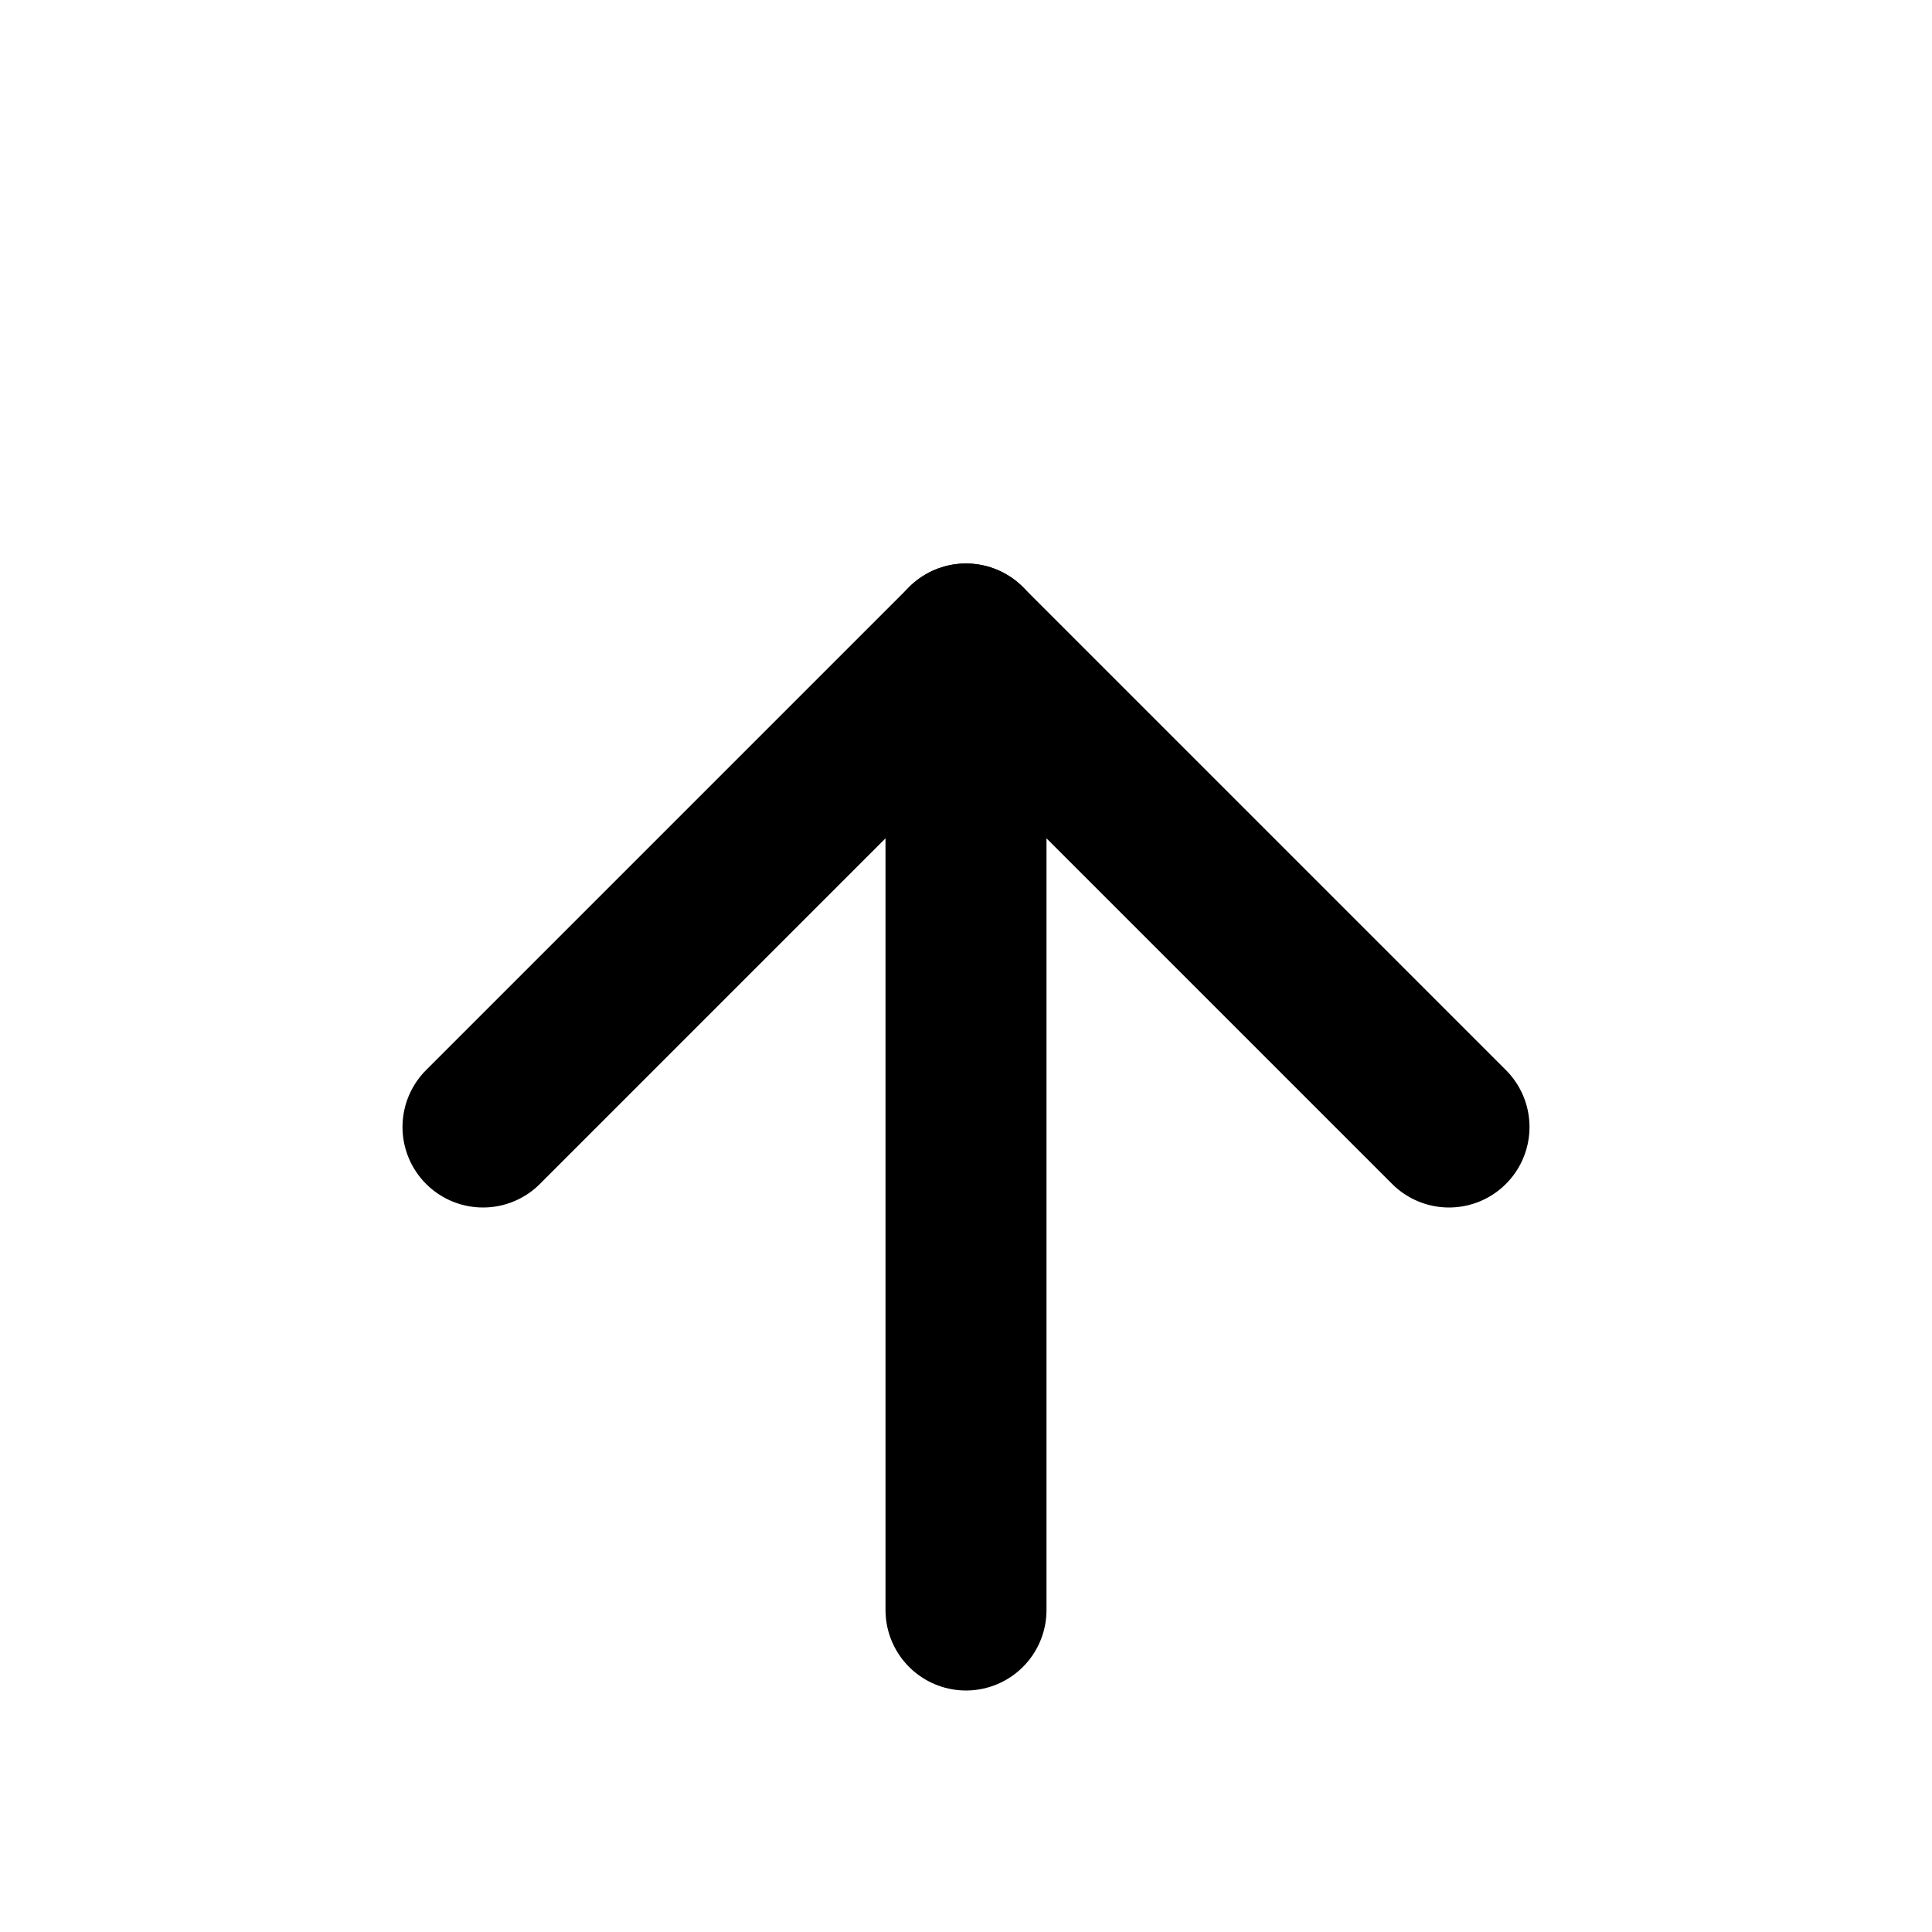
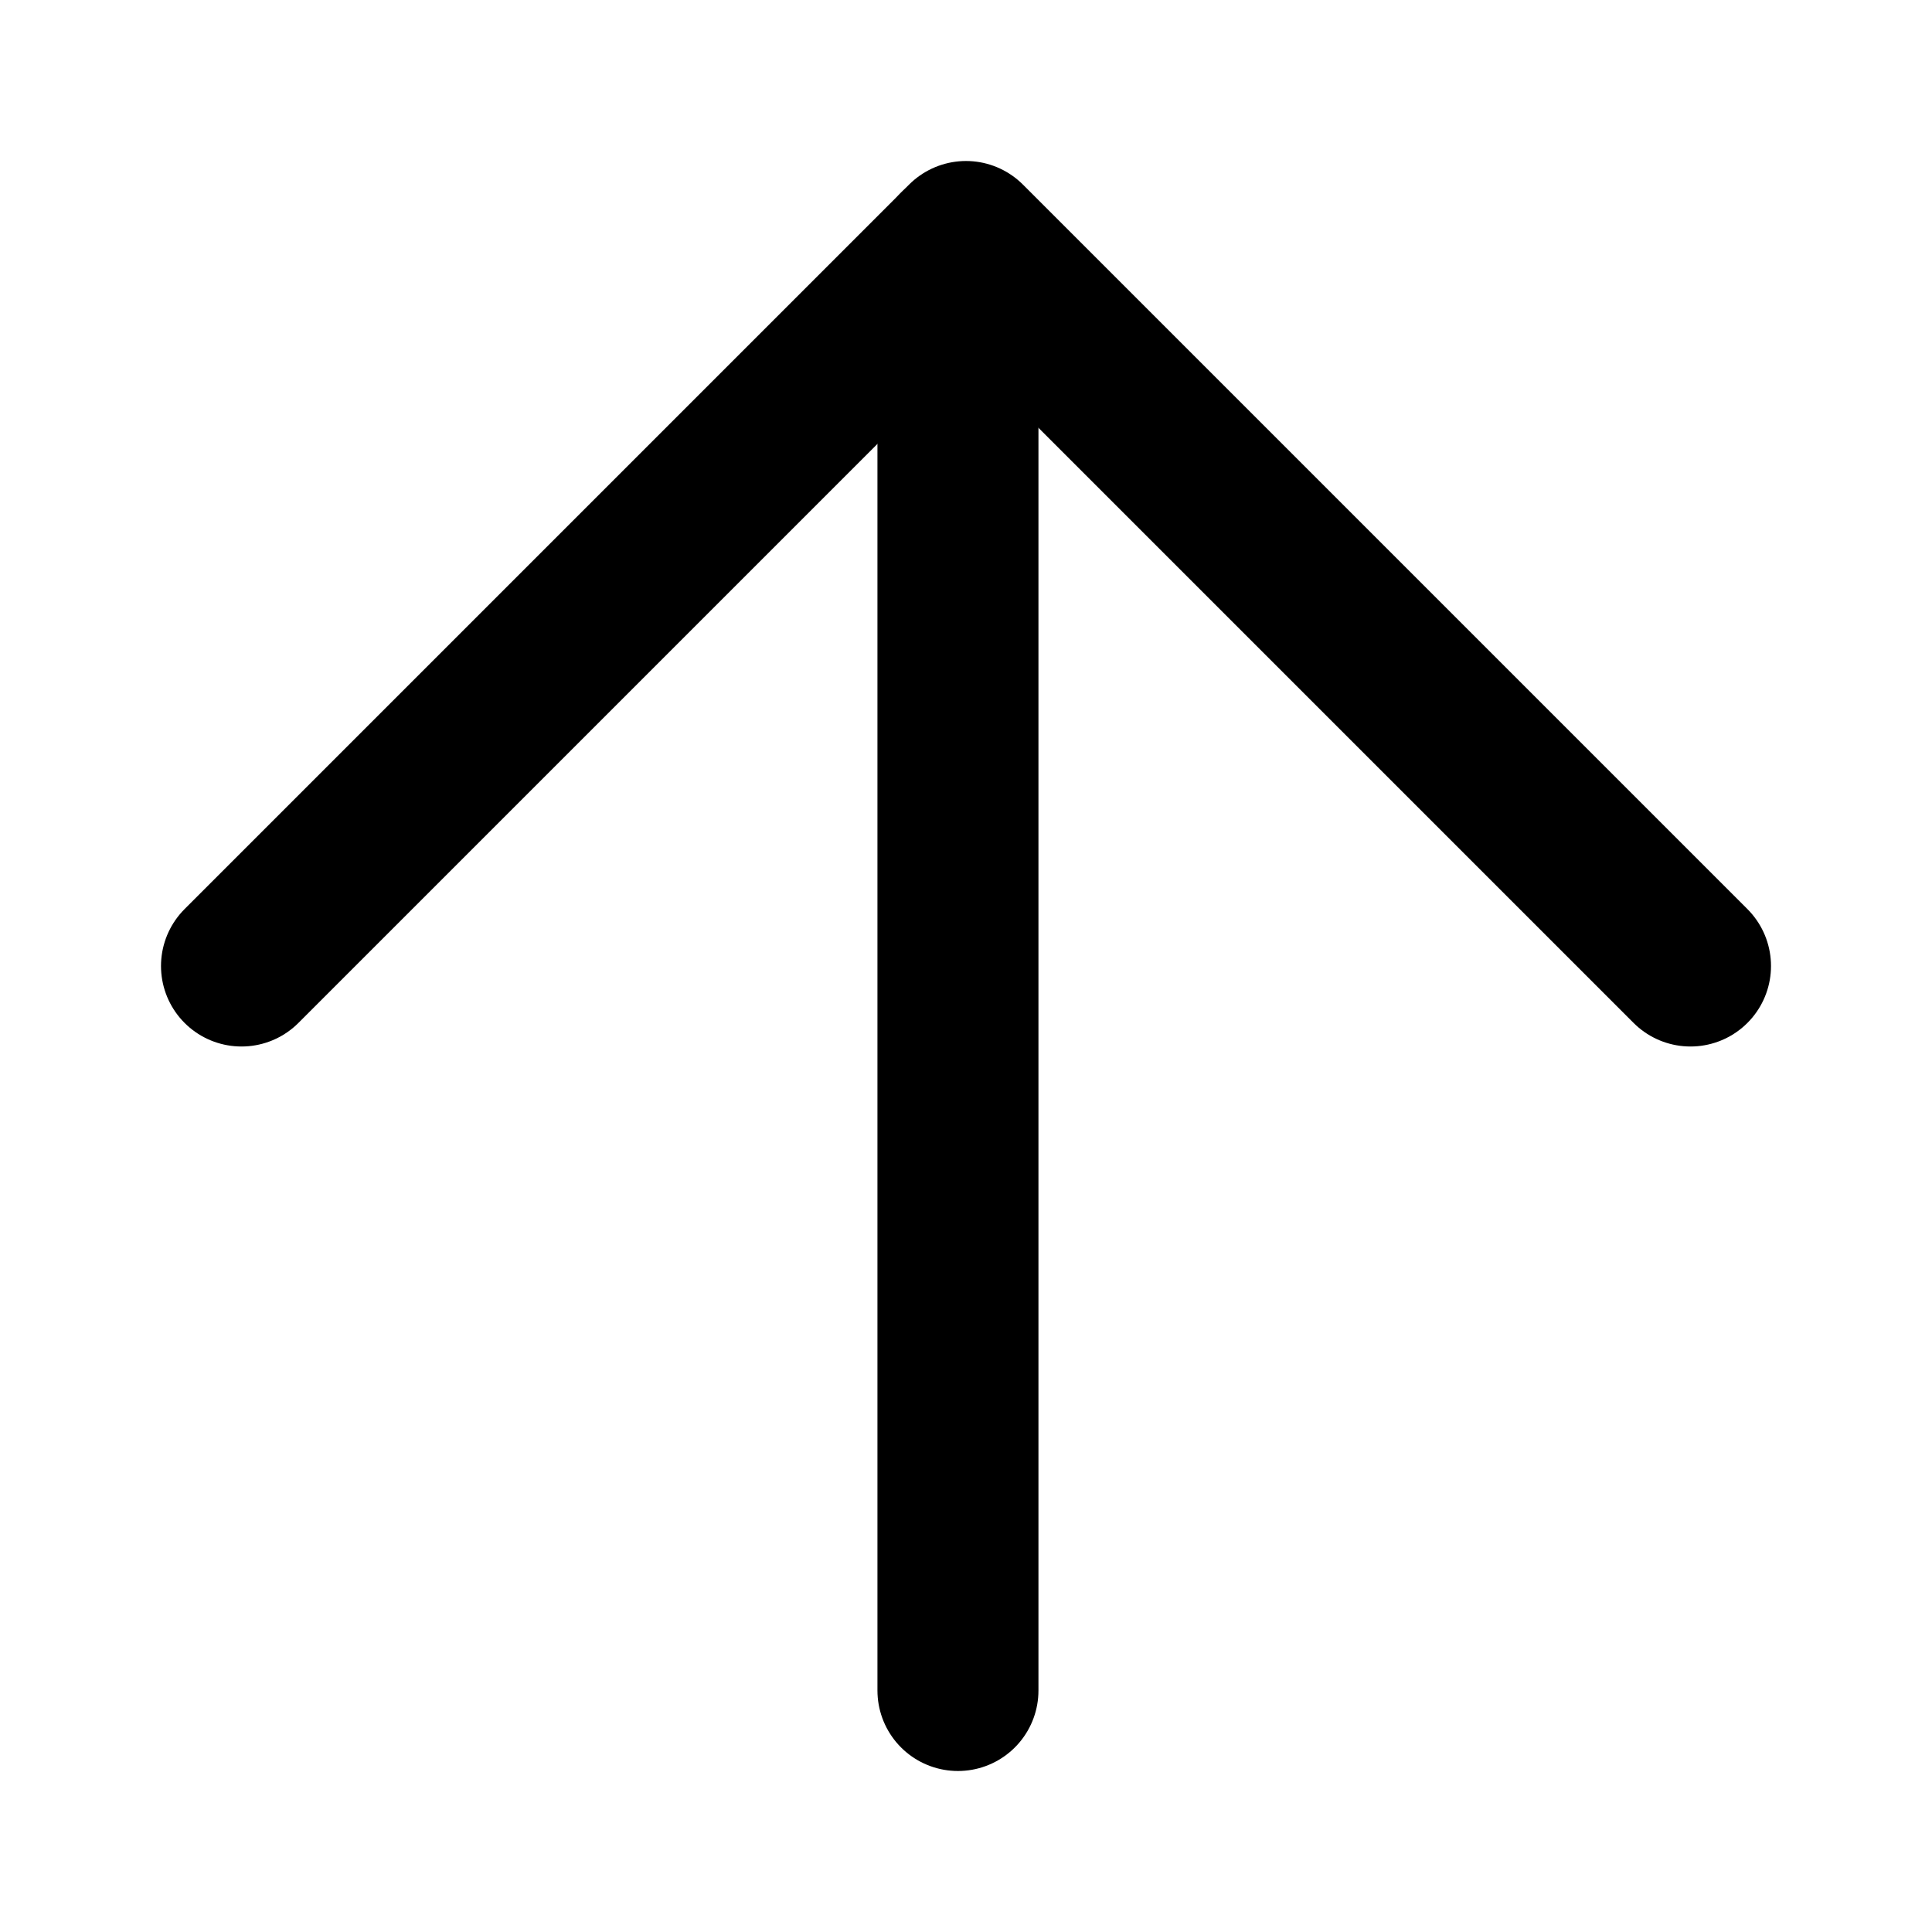
<svg xmlns="http://www.w3.org/2000/svg" viewBox="0 0 24 24" width="24" height="24" fill="none" stroke="#000" stroke-width="2" stroke-linecap="round" stroke-linejoin="round">
-   <path d="m6 14 6-6 6 6" />
-   <path d="M12 8v12" />
+   <path d="m3 12 9-9 9 9" />
+   <path d="M11.9 3.1v17.9" />
</svg>
